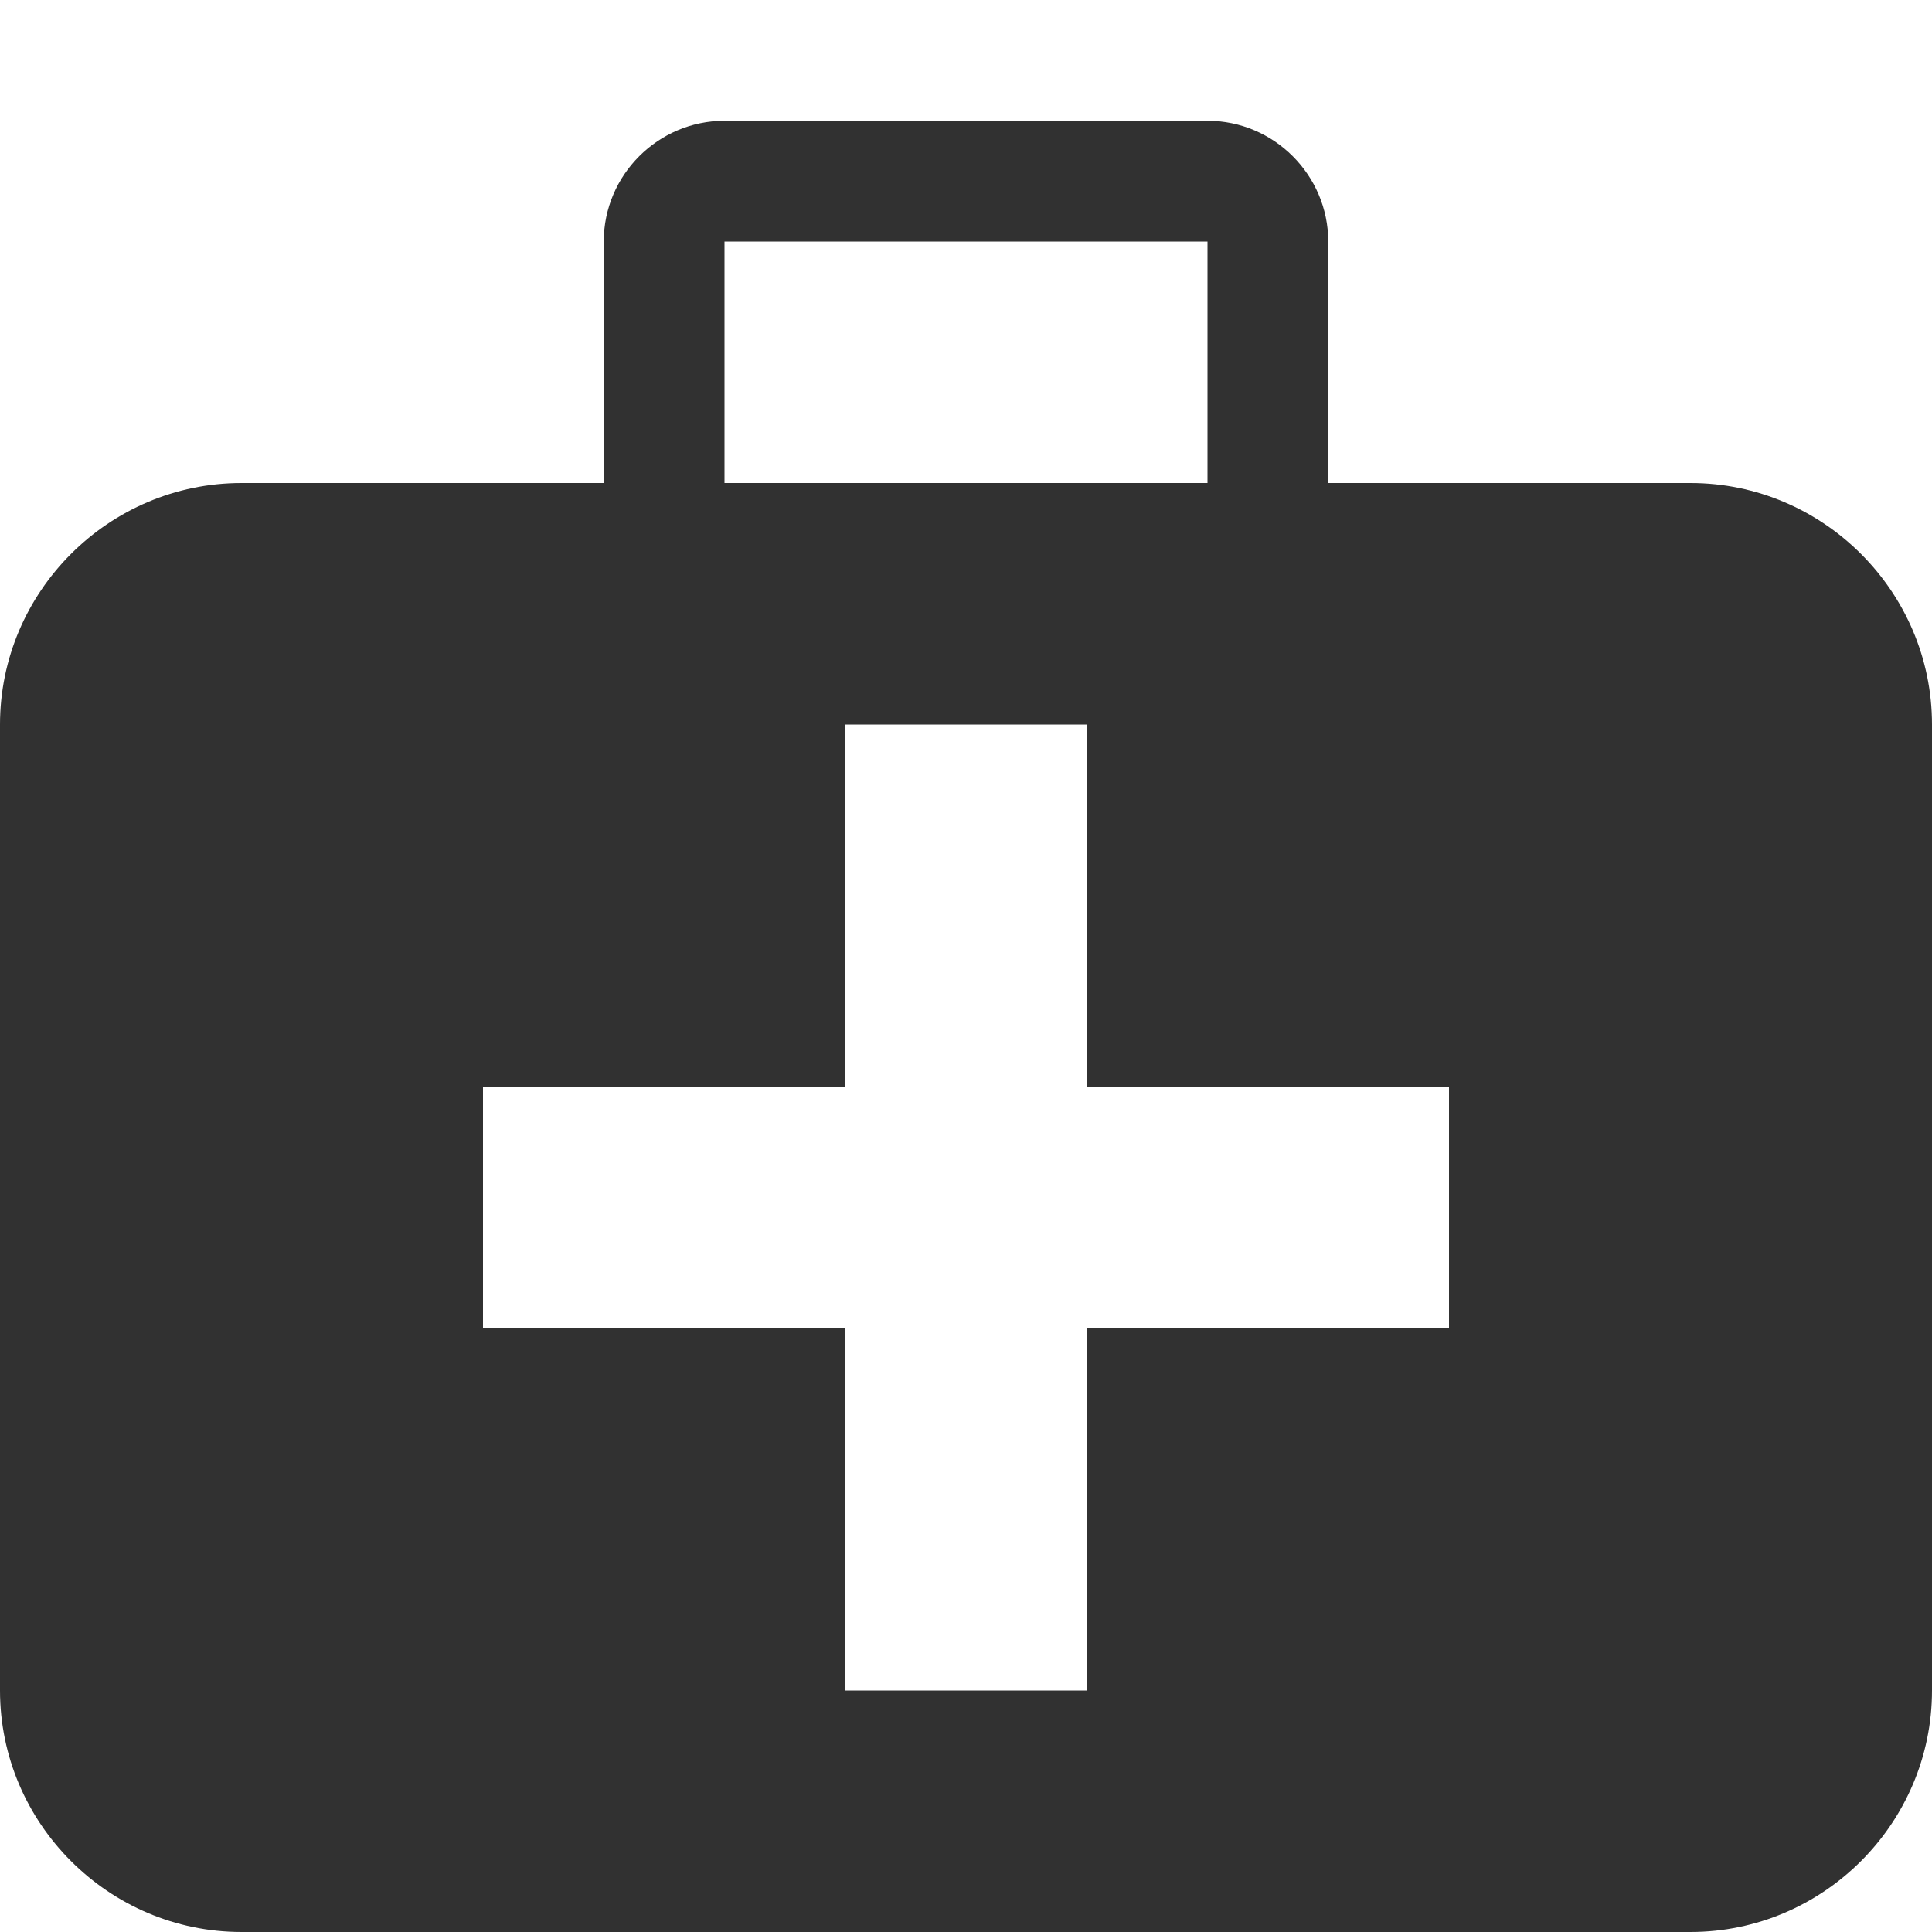
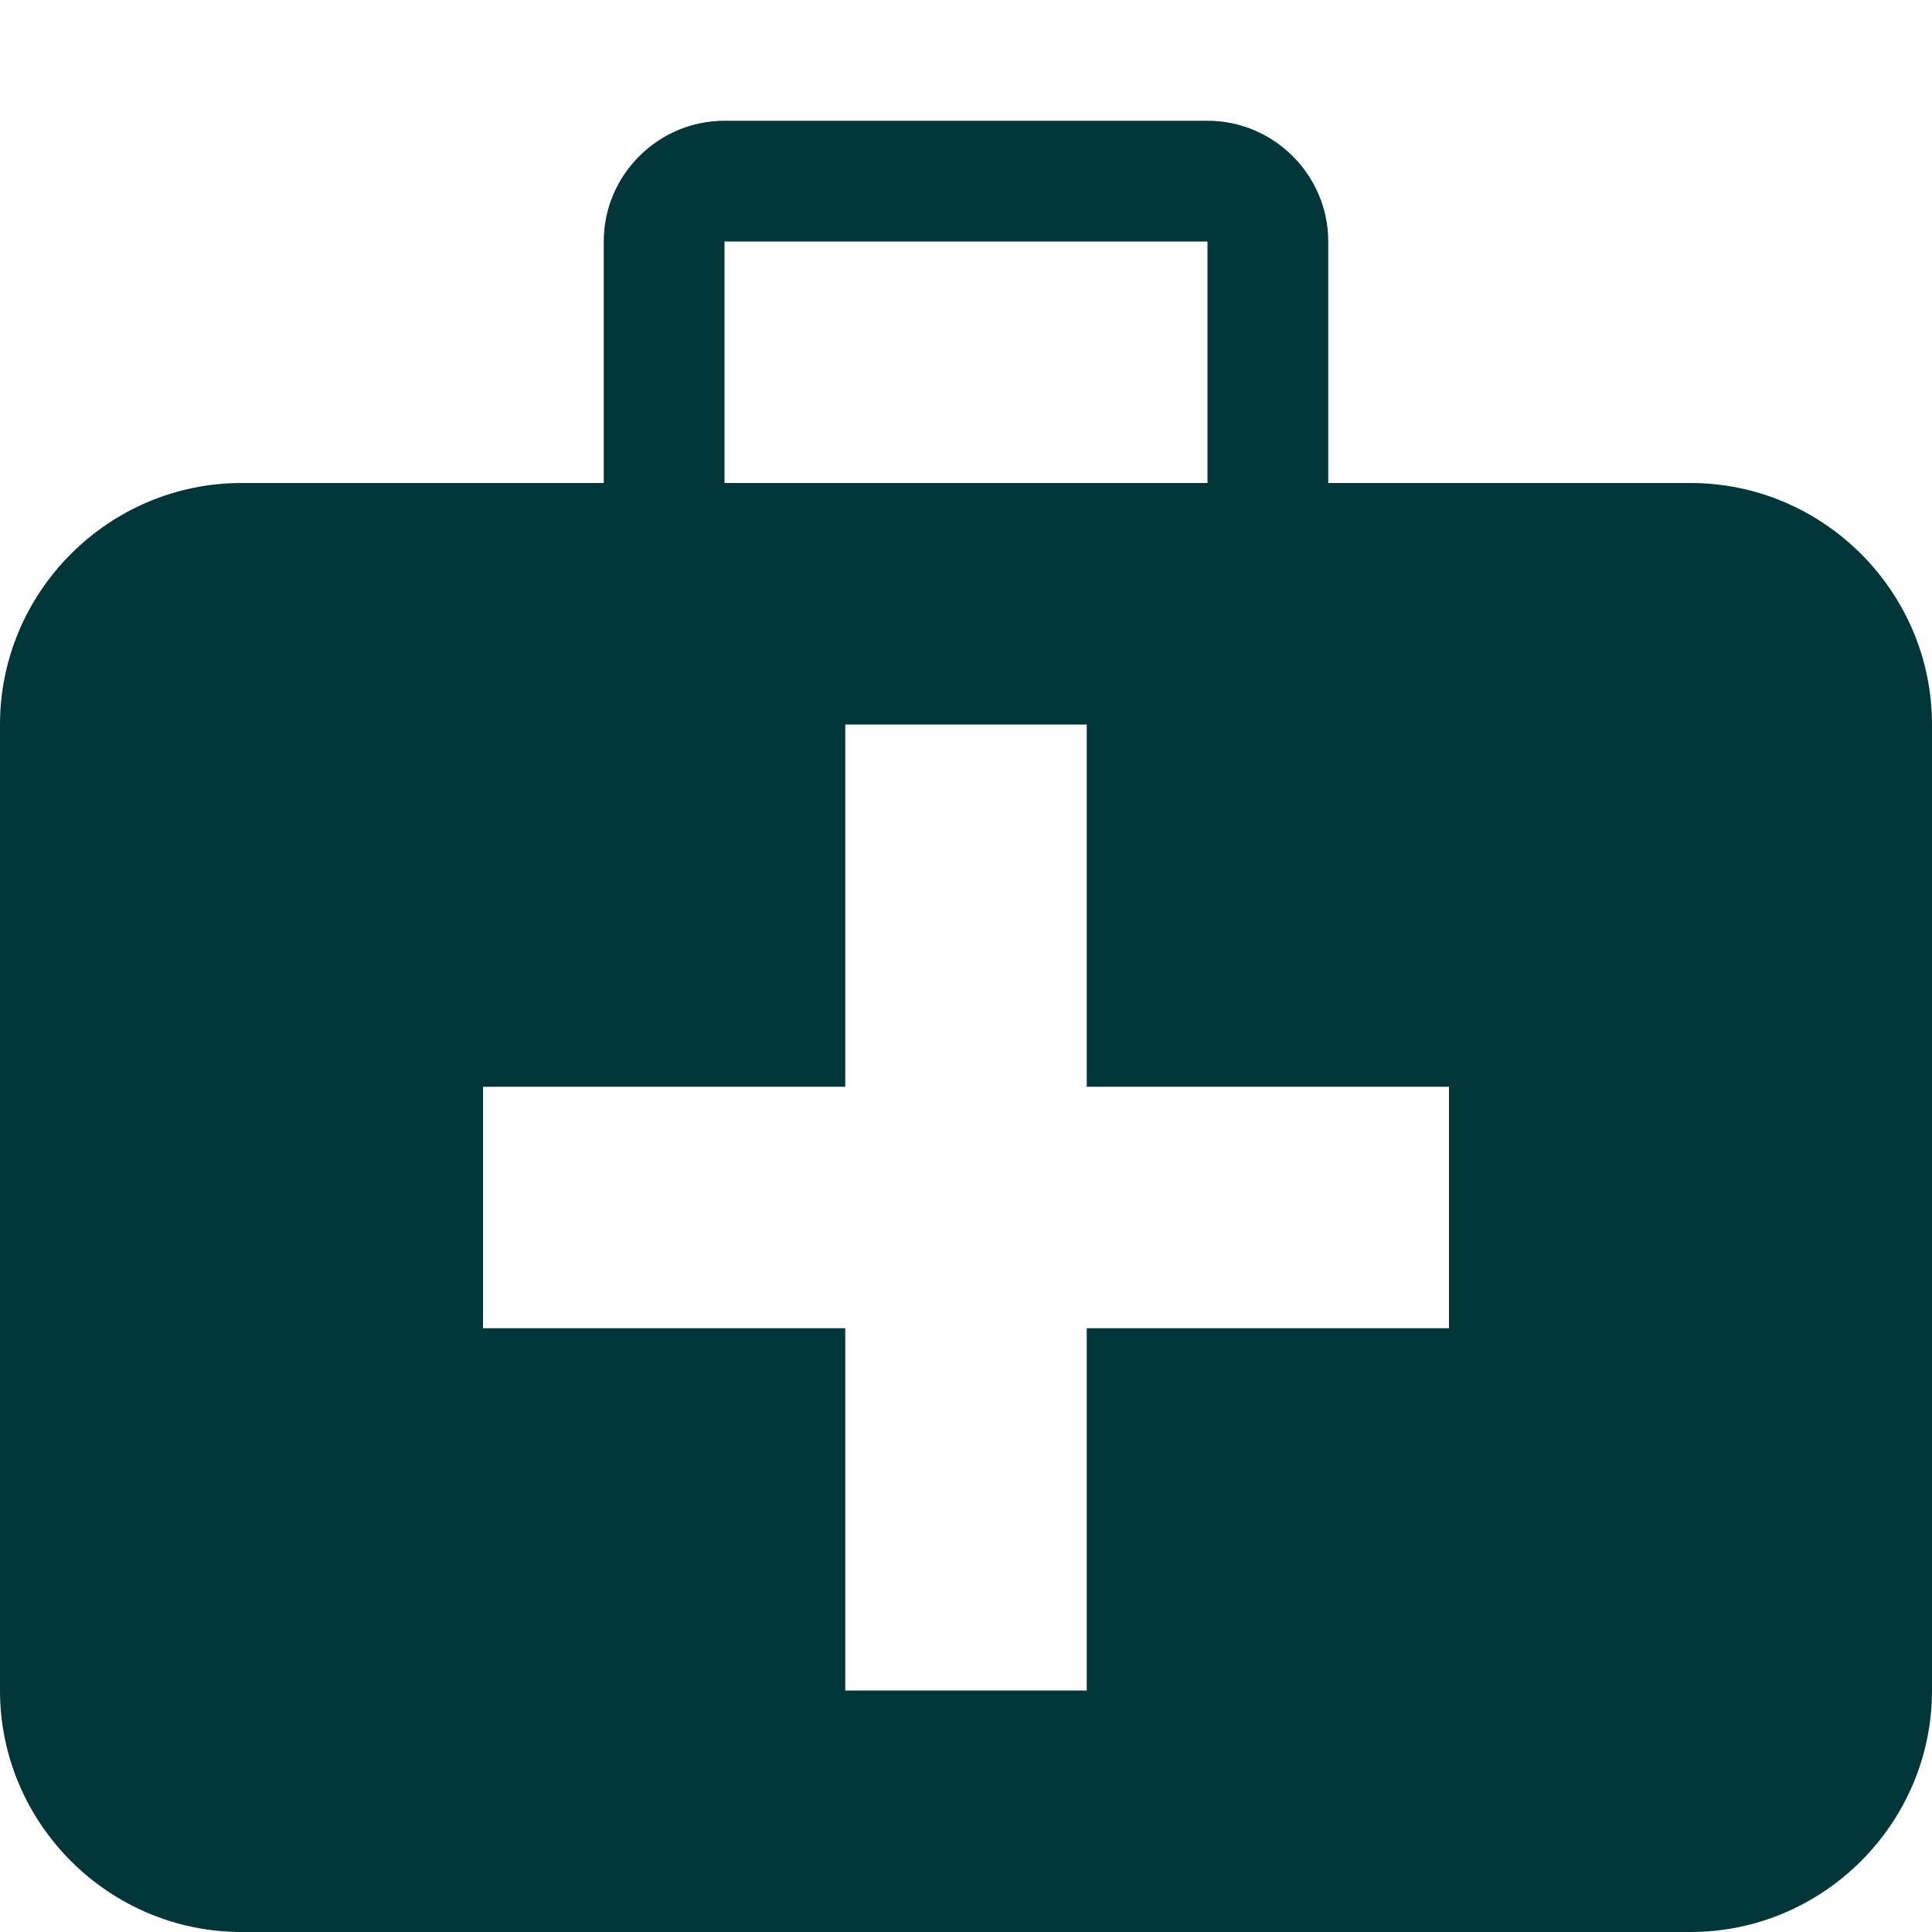
<svg xmlns="http://www.w3.org/2000/svg" width="32" height="32" viewBox="0 0 32 32" fill="none">
-   <path d="M28 8H22V4C22 2.9 21.1 2 20 2H12C10.9 2 10 2.9 10 4V8H4C1.8 8 0 9.8 0 12V28C0 30.2 1.8 32 4 32H28C30.2 32 32 30.2 32 28V12C32 9.8 30.2 8 28 8ZM12 4H20V8H12V4ZM24 22H18V28H14V22H8V18H14V12H18V18H24V22Z" fill="#313131" />
+   <path d="M28 8H22V4C22 2.9 21.1 2 20 2H12C10.9 2 10 2.9 10 4V8H4C1.8 8 0 9.8 0 12V28C0 30.2 1.8 32 4 32H28C30.2 32 32 30.2 32 28V12C32 9.8 30.2 8 28 8ZM12 4H20V8H12V4ZM24 22H18V28H14V22H8V18H14V12H18V18H24V22Z" fill="#003637" />
</svg>
